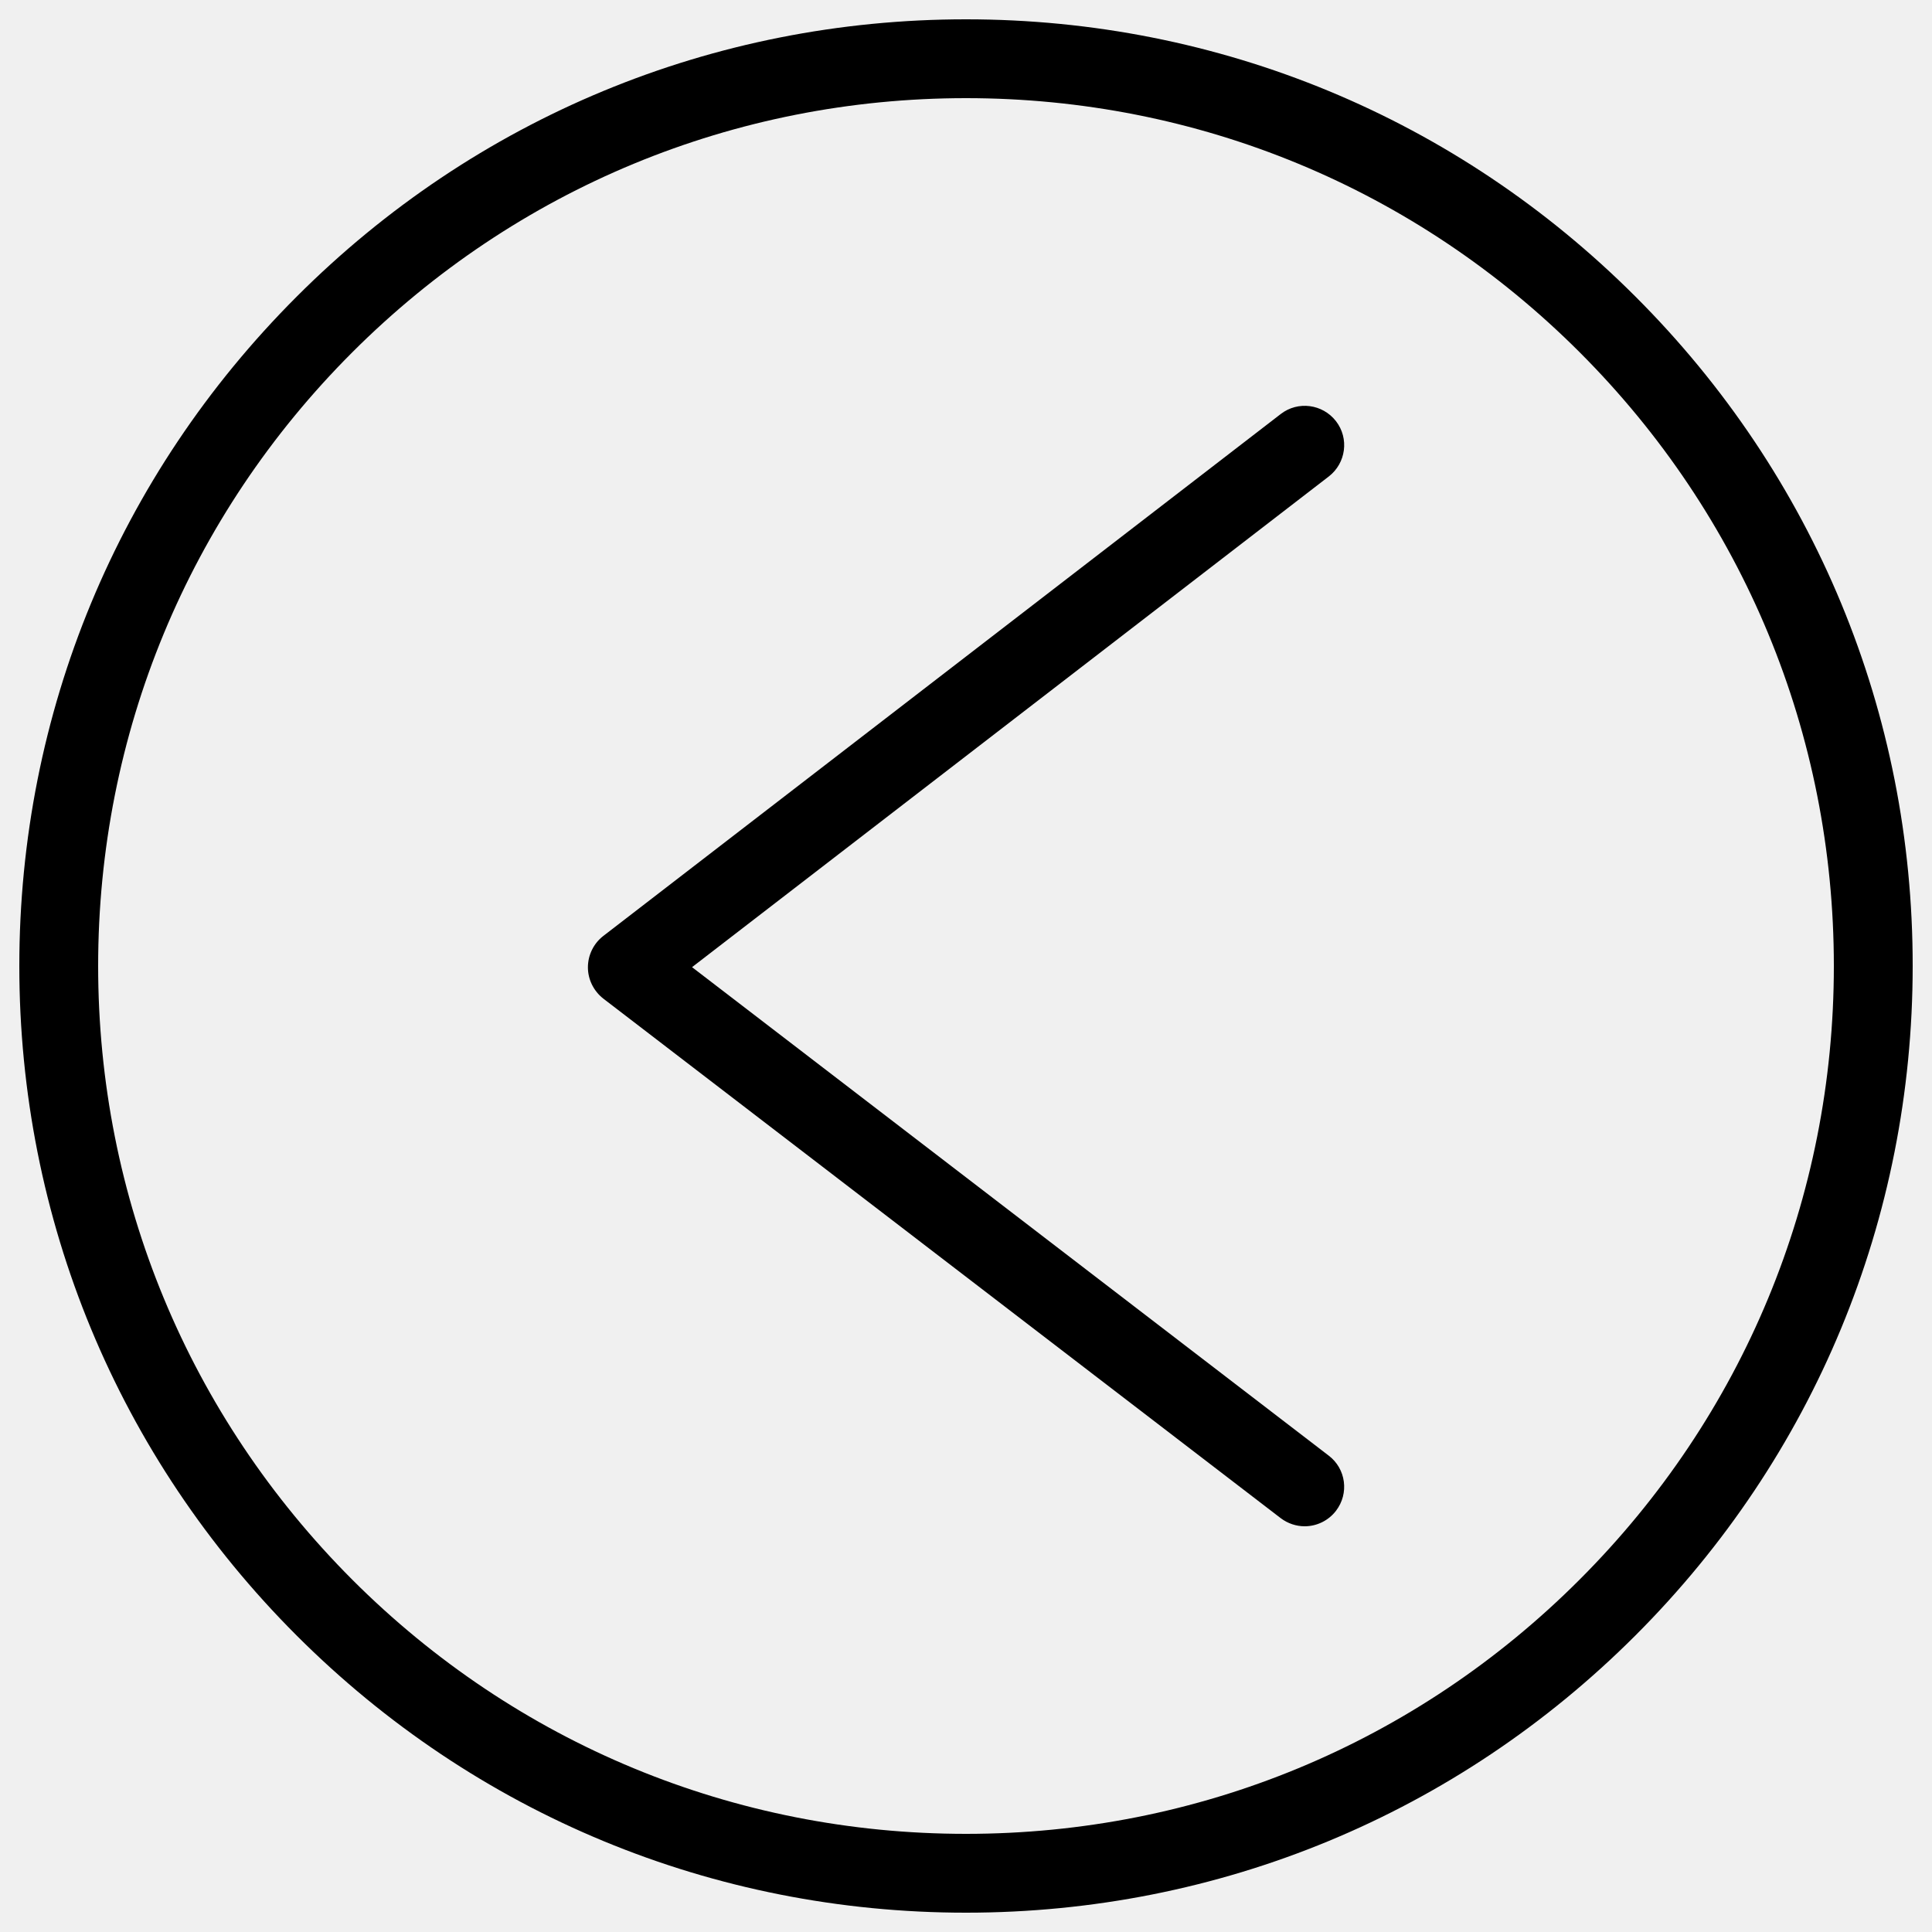
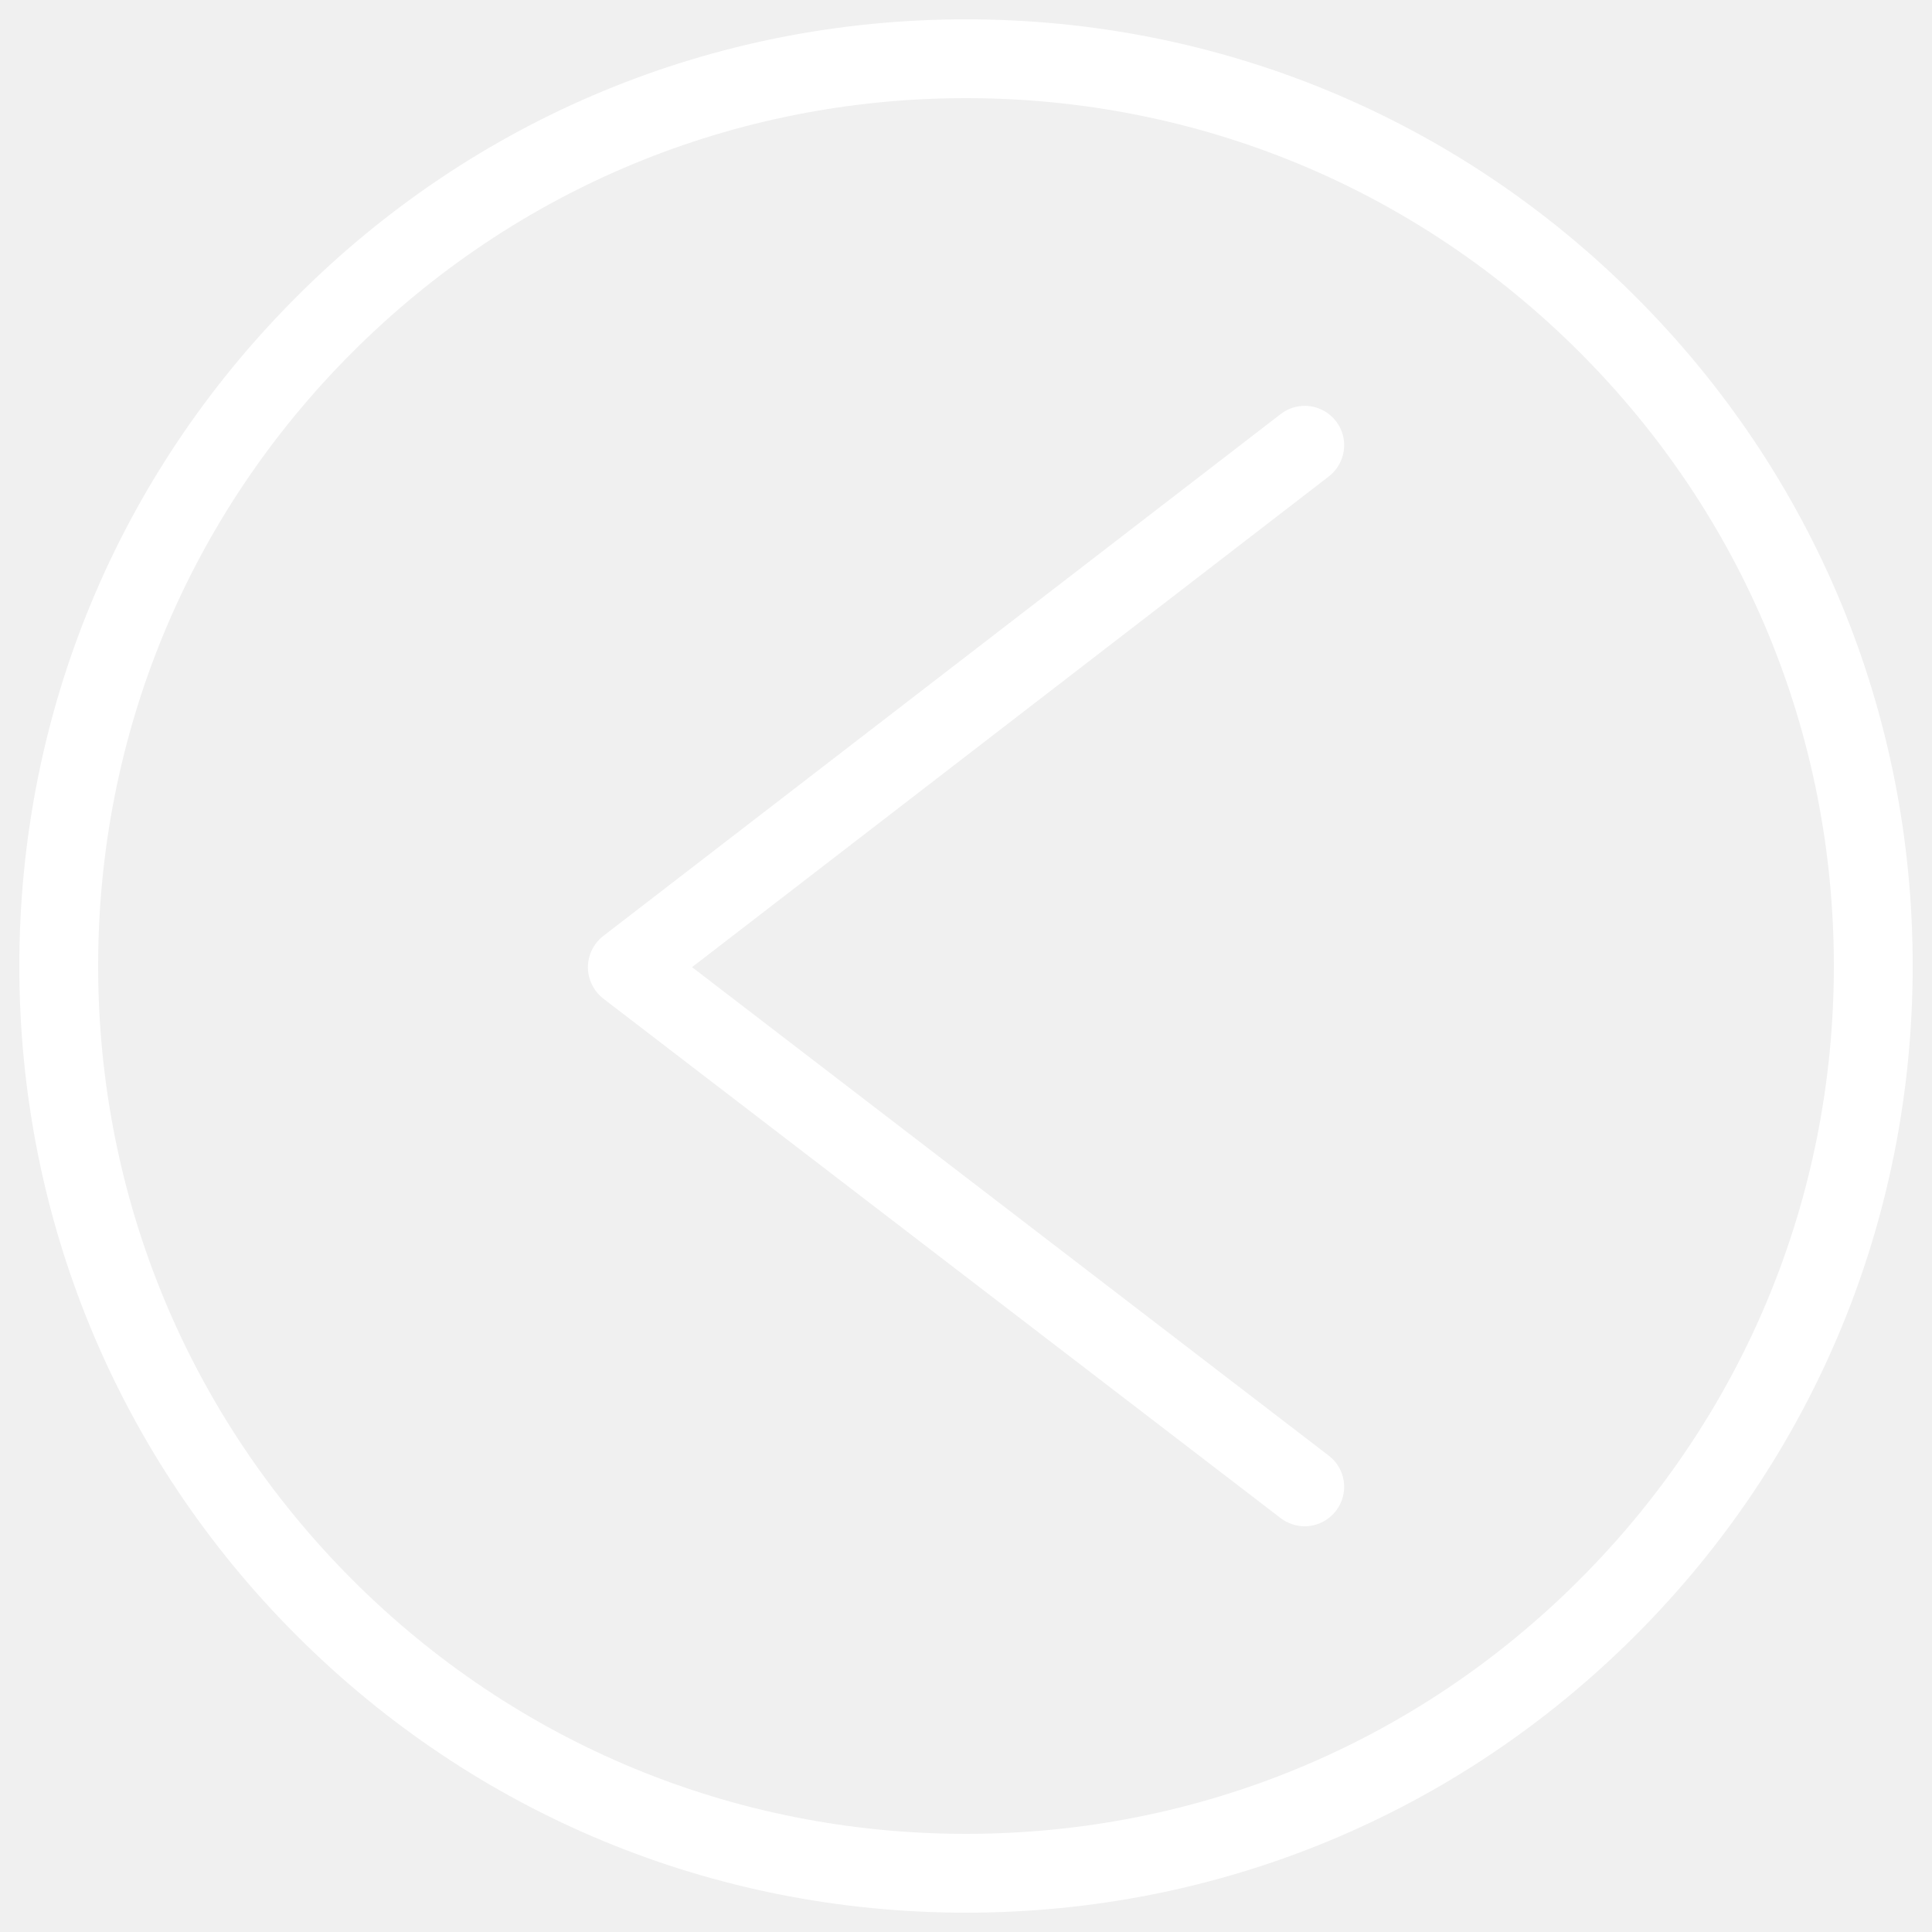
<svg xmlns="http://www.w3.org/2000/svg" version="1.1" x="0px" y="0px" viewBox="0 0 1000 1000" enable-background="new 0 0 1000 1000" xml:space="preserve">
  <g>
-     <path d="M846.5,153.5C754,61,630.9,10,500,10c-130.9,0-254,51-346.5,143.6C61,246.1,10,369.1,10,500c0,130.9,51,254,143.5,346.5C246,939,369.1,990,500,990s254-51,346.5-143.5C939,754,990,630.9,990,500C990.1,369.1,939.1,246,846.5,153.5z M817.6,817.6C732.8,902.5,620,949.2,500,949.2s-232.8-46.7-317.6-131.5C97.6,732.8,50.8,620,50.8,500c0-120,46.7-232.8,131.5-317.6C267.2,97.5,380.1,50.8,500,50.8c120,0,232.8,46.7,317.6,131.5C902.5,267.2,949.2,380,949.2,500C949.2,620,902.4,732.8,817.6,817.6z" />
-     <path d="M691.5,218c-6.9-8.9-19.7-10.6-28.6-3.7L312.2,484.5c-5,3.9-7.9,9.9-7.9,16.2c0,6.3,3,12.3,8,16.2l350.6,268.9c3.7,2.8,8.1,4.2,12.4,4.2c6.1,0,12.2-2.8,16.2-8c6.9-9,5.2-21.8-3.8-28.6L358.2,500.6l329.6-254C696.7,239.7,698.4,226.9,691.5,218z" />
+     <path fill="#FFF" d="M846.5,153.5C754,61,630.9,10,500,10c-130.9,0-254,51-346.5,143.6C61,246.1,10,369.1,10,500c0,130.9,51,254,143.5,346.5C246,939,369.1,990,500,990s254-51,346.5-143.5C939,754,990,630.9,990,500C990.1,369.1,939.1,246,846.5,153.5z M817.6,817.6C732.8,902.5,620,949.2,500,949.2s-232.8-46.7-317.6-131.5C97.6,732.8,50.8,620,50.8,500c0-120,46.7-232.8,131.5-317.6C267.2,97.5,380.1,50.8,500,50.8c120,0,232.8,46.7,317.6,131.5C902.5,267.2,949.2,380,949.2,500C949.2,620,902.4,732.8,817.6,817.6z" />
+     <path fill="#FFF" d="M691.5,218c-6.9-8.9-19.7-10.6-28.6-3.7L312.2,484.5c-5,3.9-7.9,9.9-7.9,16.2c0,6.3,3,12.3,8,16.2l350.6,268.9c3.7,2.8,8.1,4.2,12.4,4.2c6.1,0,12.2-2.8,16.2-8c6.9-9,5.2-21.8-3.8-28.6L358.2,500.6l329.6-254C696.7,239.7,698.4,226.9,691.5,218z" />
  </g>
</svg>
